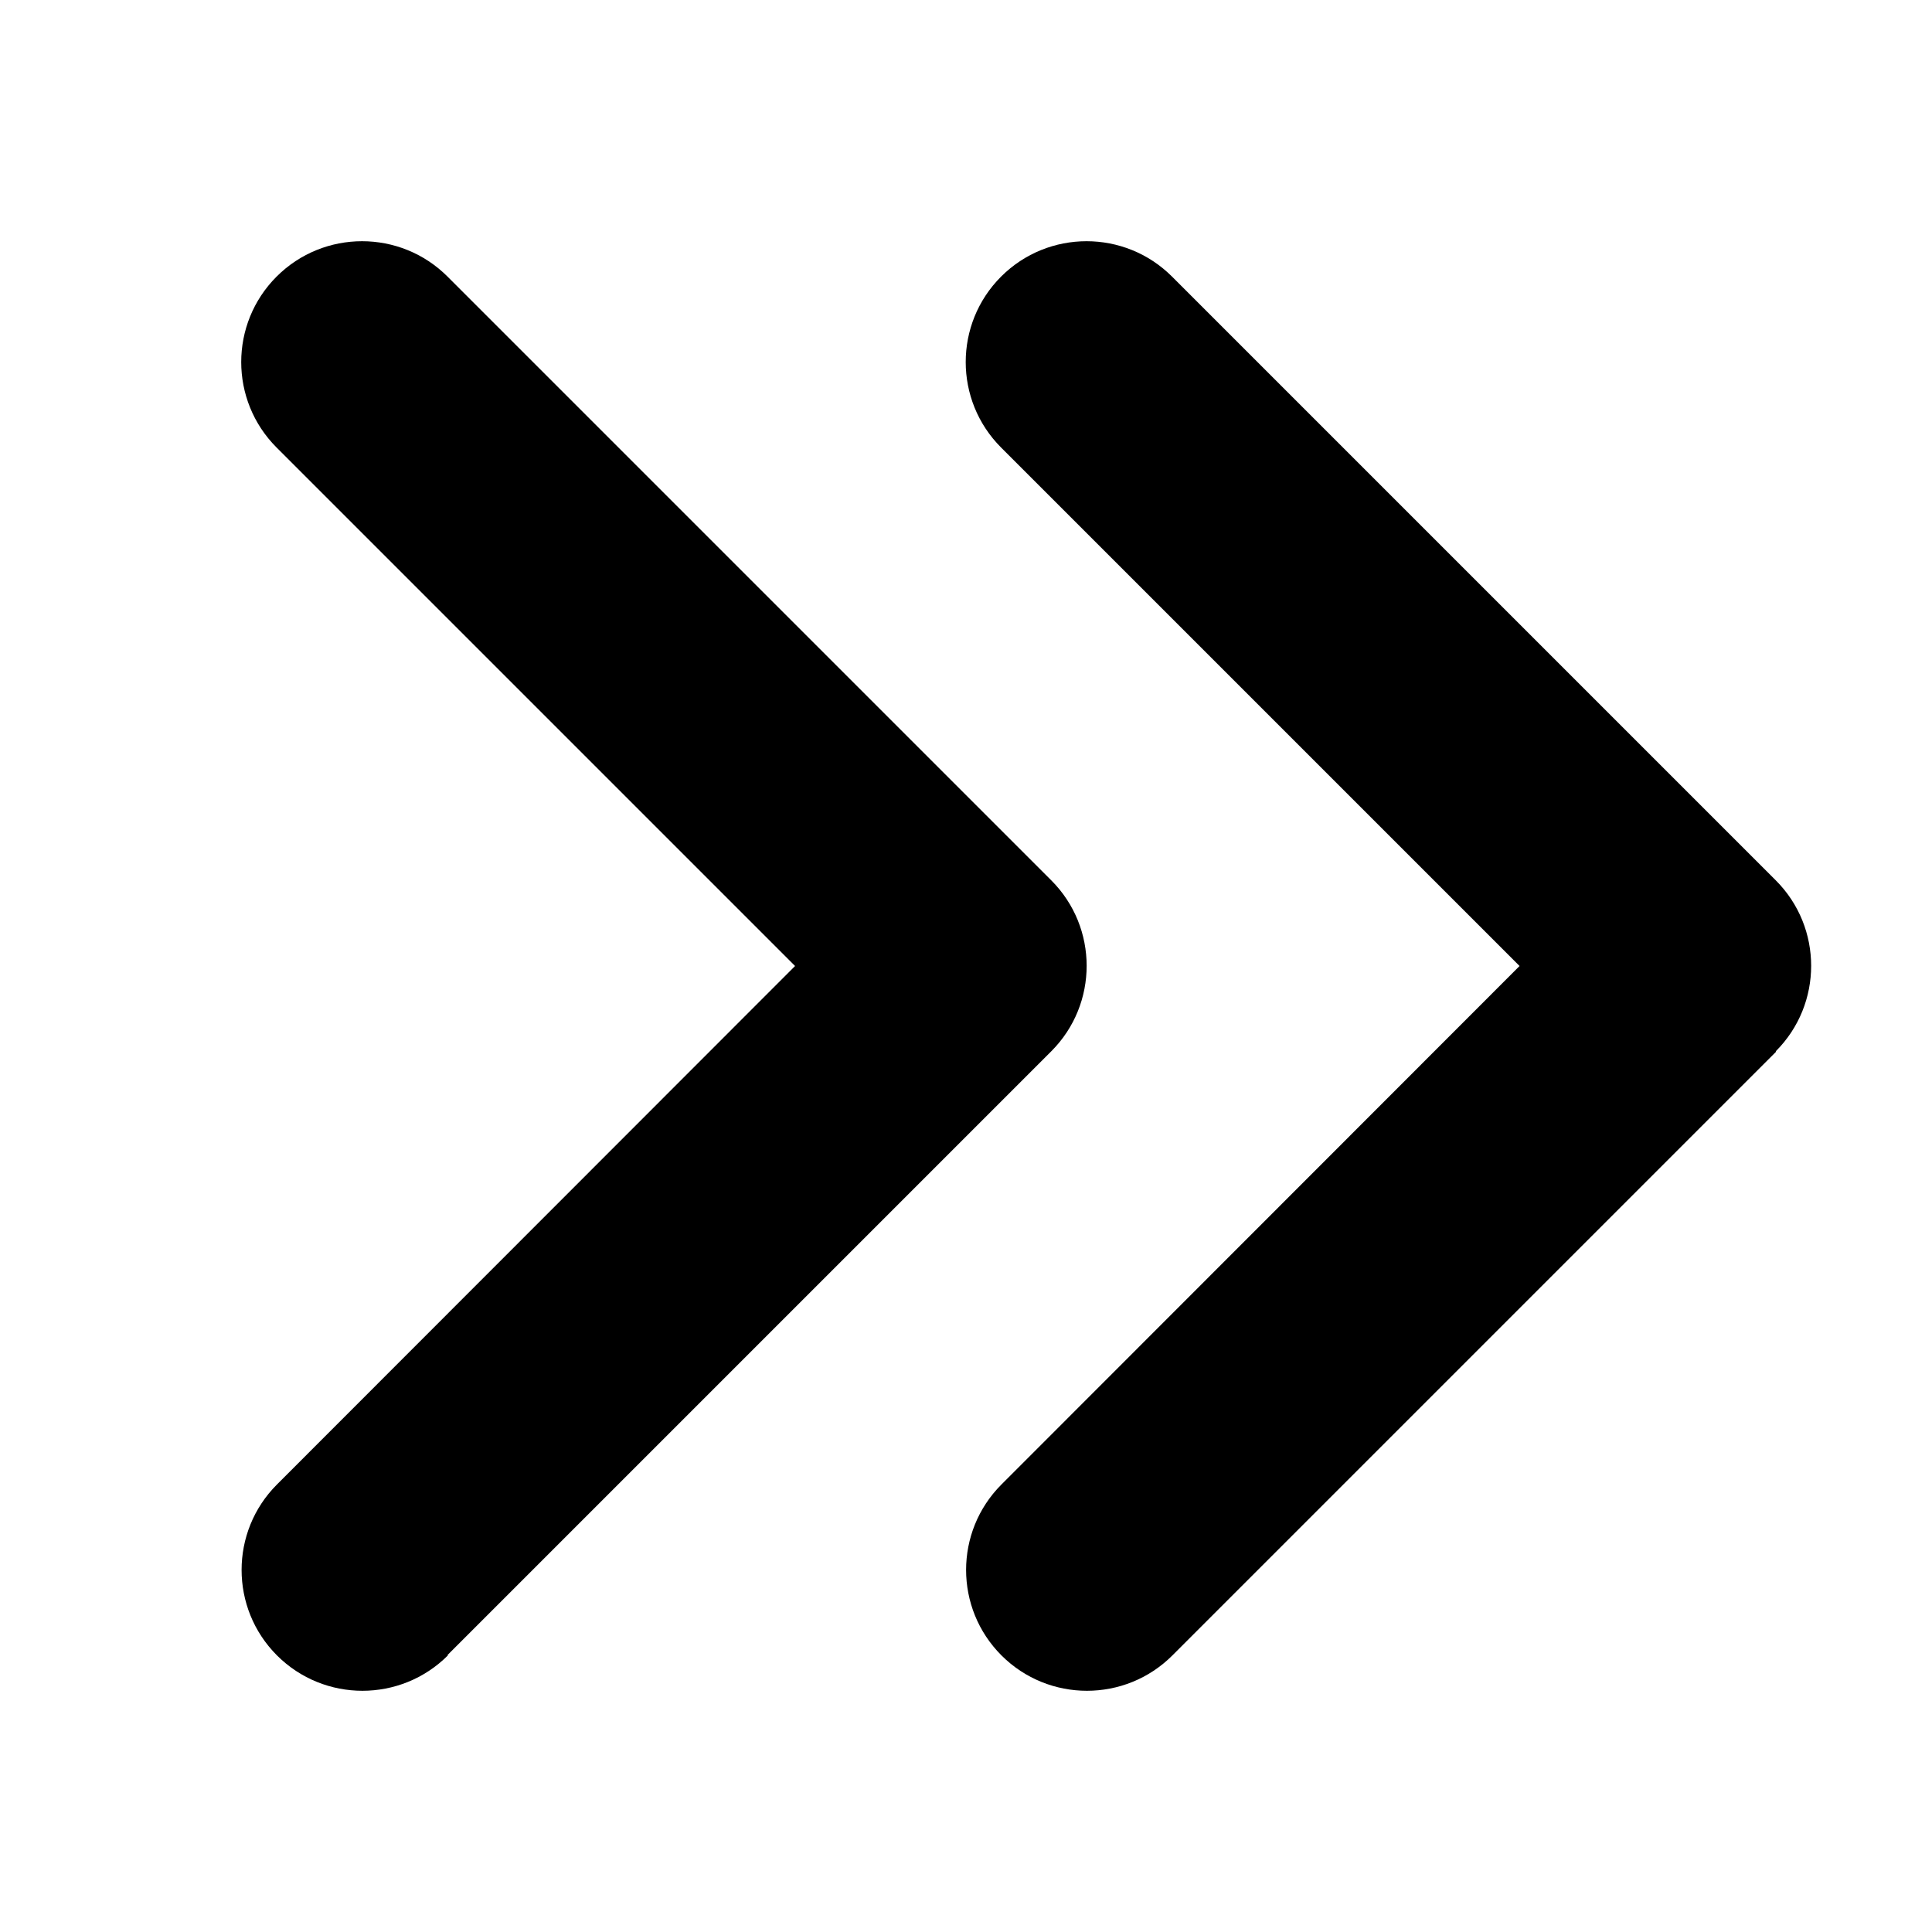
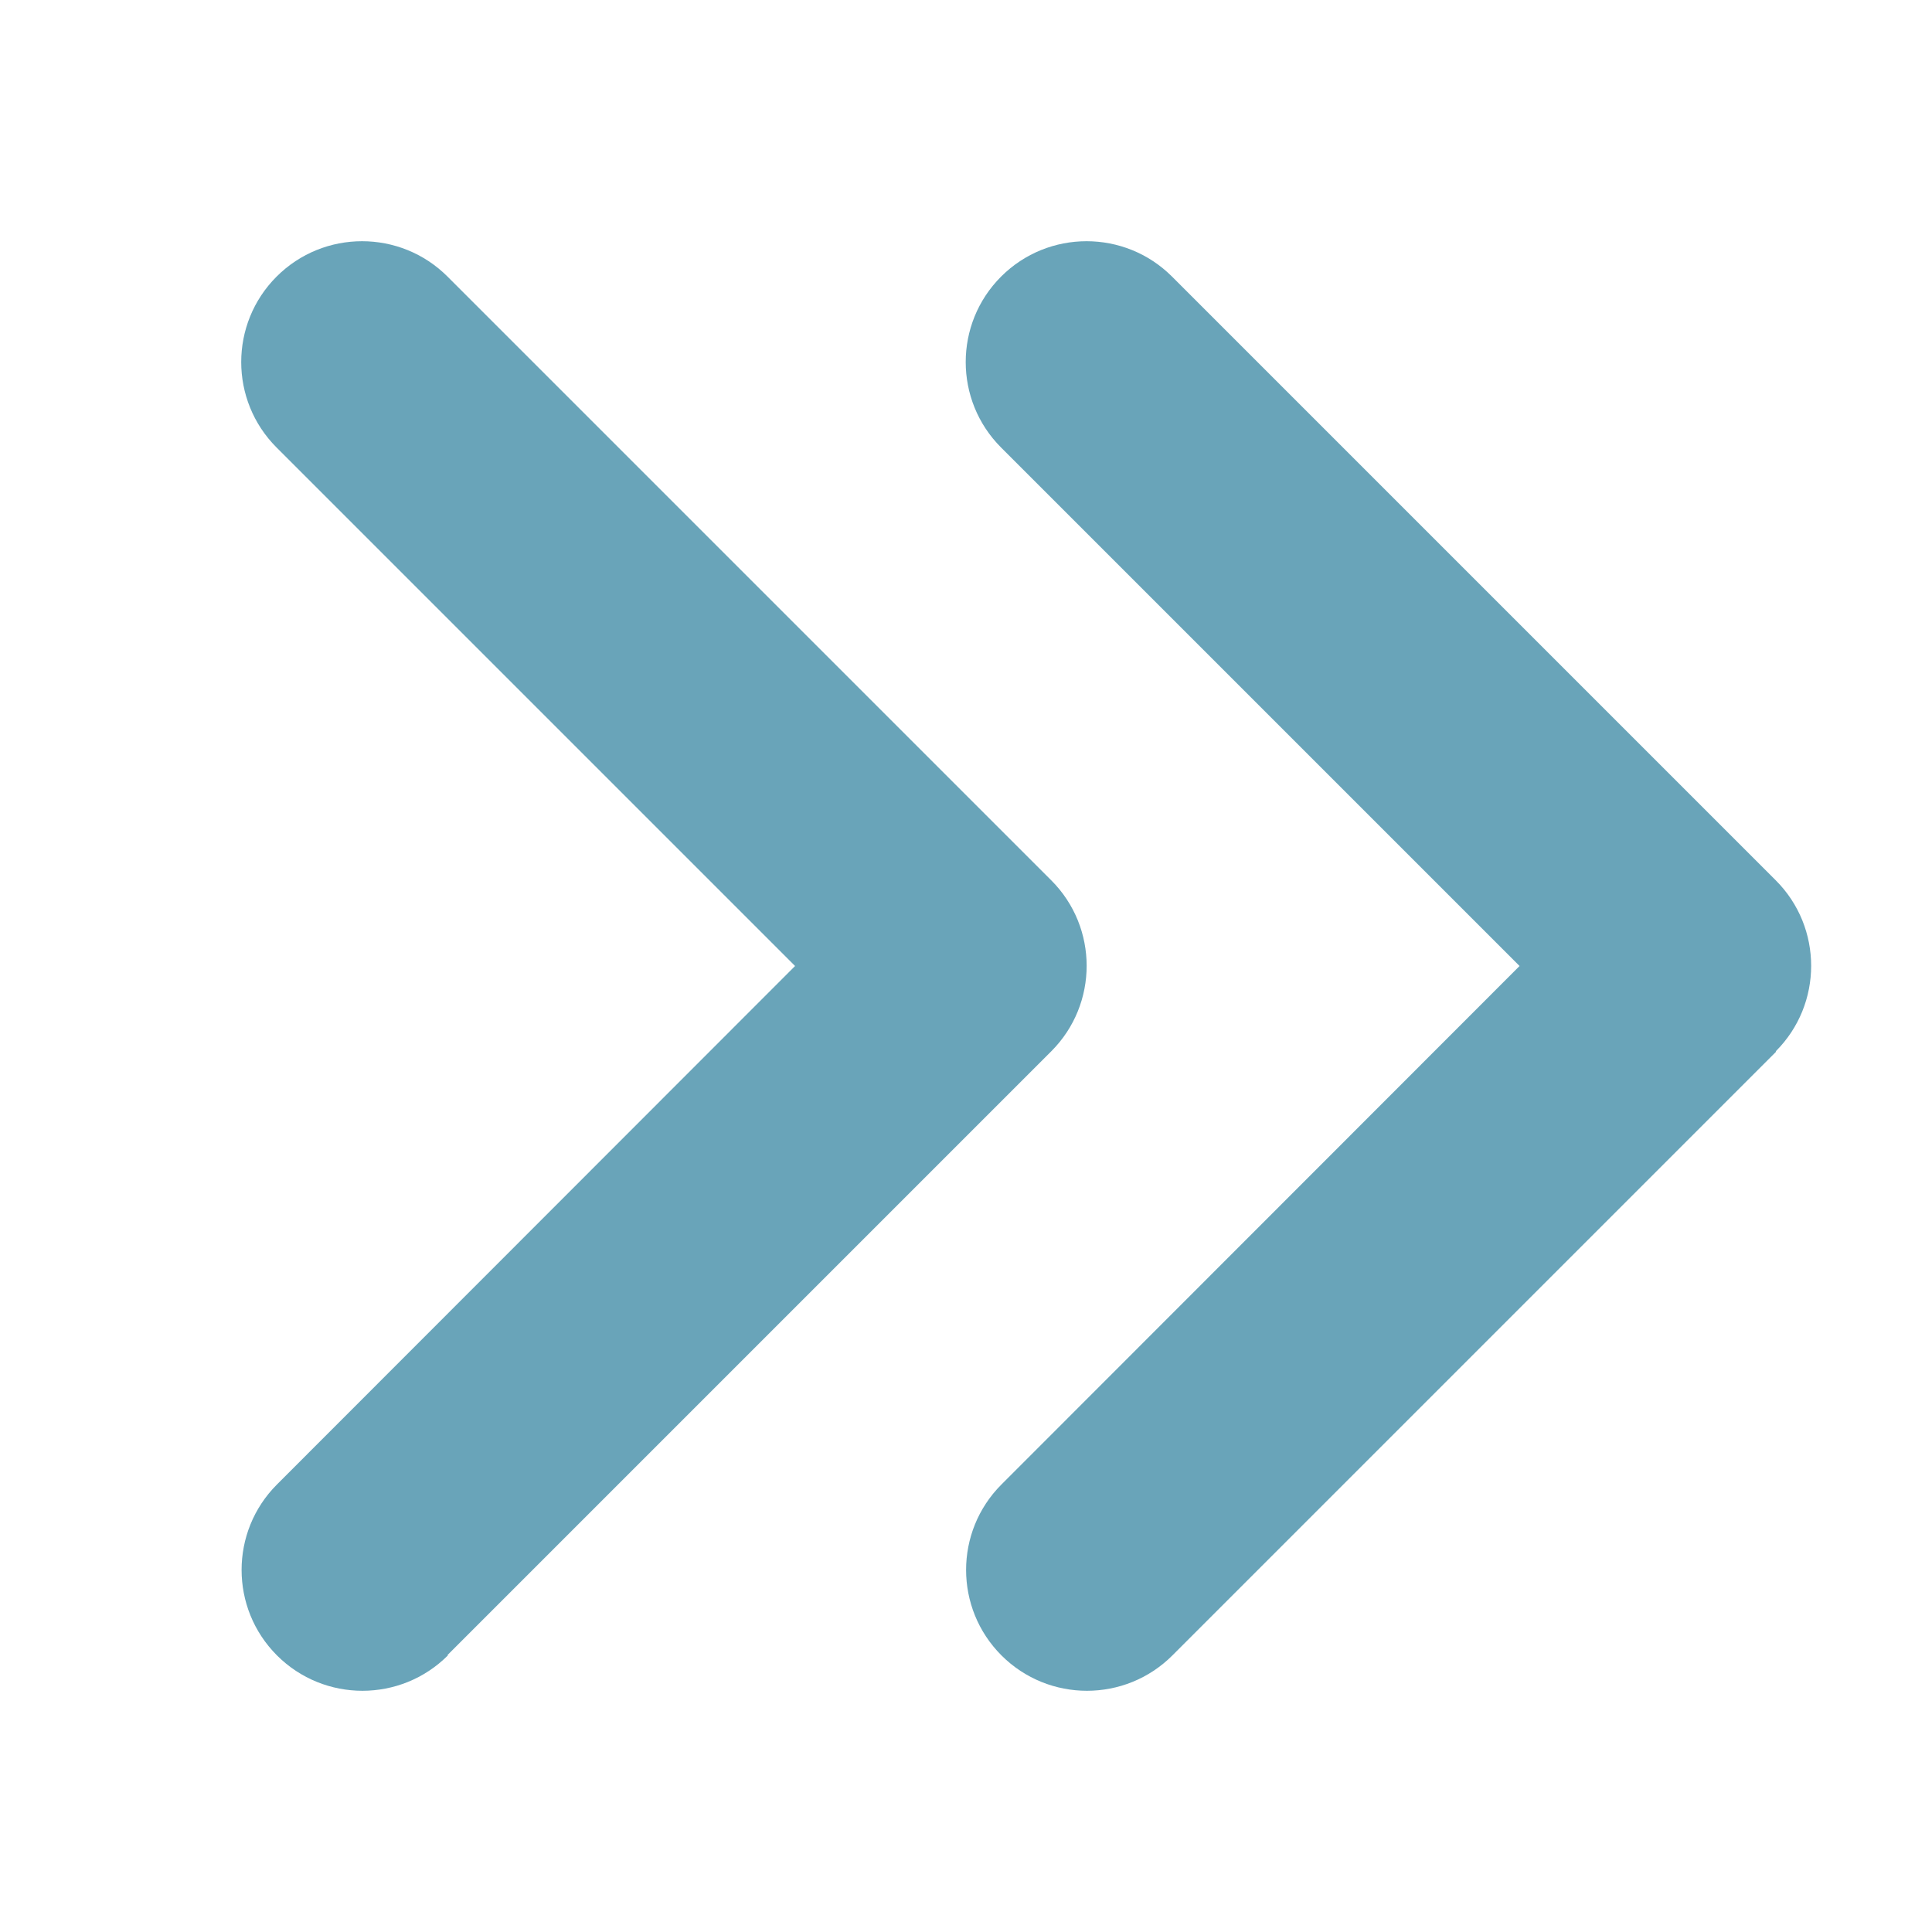
- <svg xmlns="http://www.w3.org/2000/svg" viewBox="0 0 512 512">
+ <svg xmlns="http://www.w3.org/2000/svg" fill="#69a4b9" viewBox="0 0 512 512">
  <path d="M470.6 278.6c12.5-12.5 12.5-32.8 0-45.3l-160-160c-12.5-12.5-32.8-12.5-45.3 0s-12.5 32.8 0 45.3L402.7 256 265.4 393.4c-12.5 12.5-12.5 32.8 0 45.3s32.8 12.5 45.3 0l160-160zm-352 160l160-160c12.5-12.5 12.5-32.8 0-45.3l-160-160c-12.5-12.5-32.8-12.5-45.3 0s-12.5 32.8 0 45.3L210.7 256 73.4 393.4c-12.5 12.5-12.5 32.8 0 45.3s32.8 12.5 45.3 0z" />
</svg>
